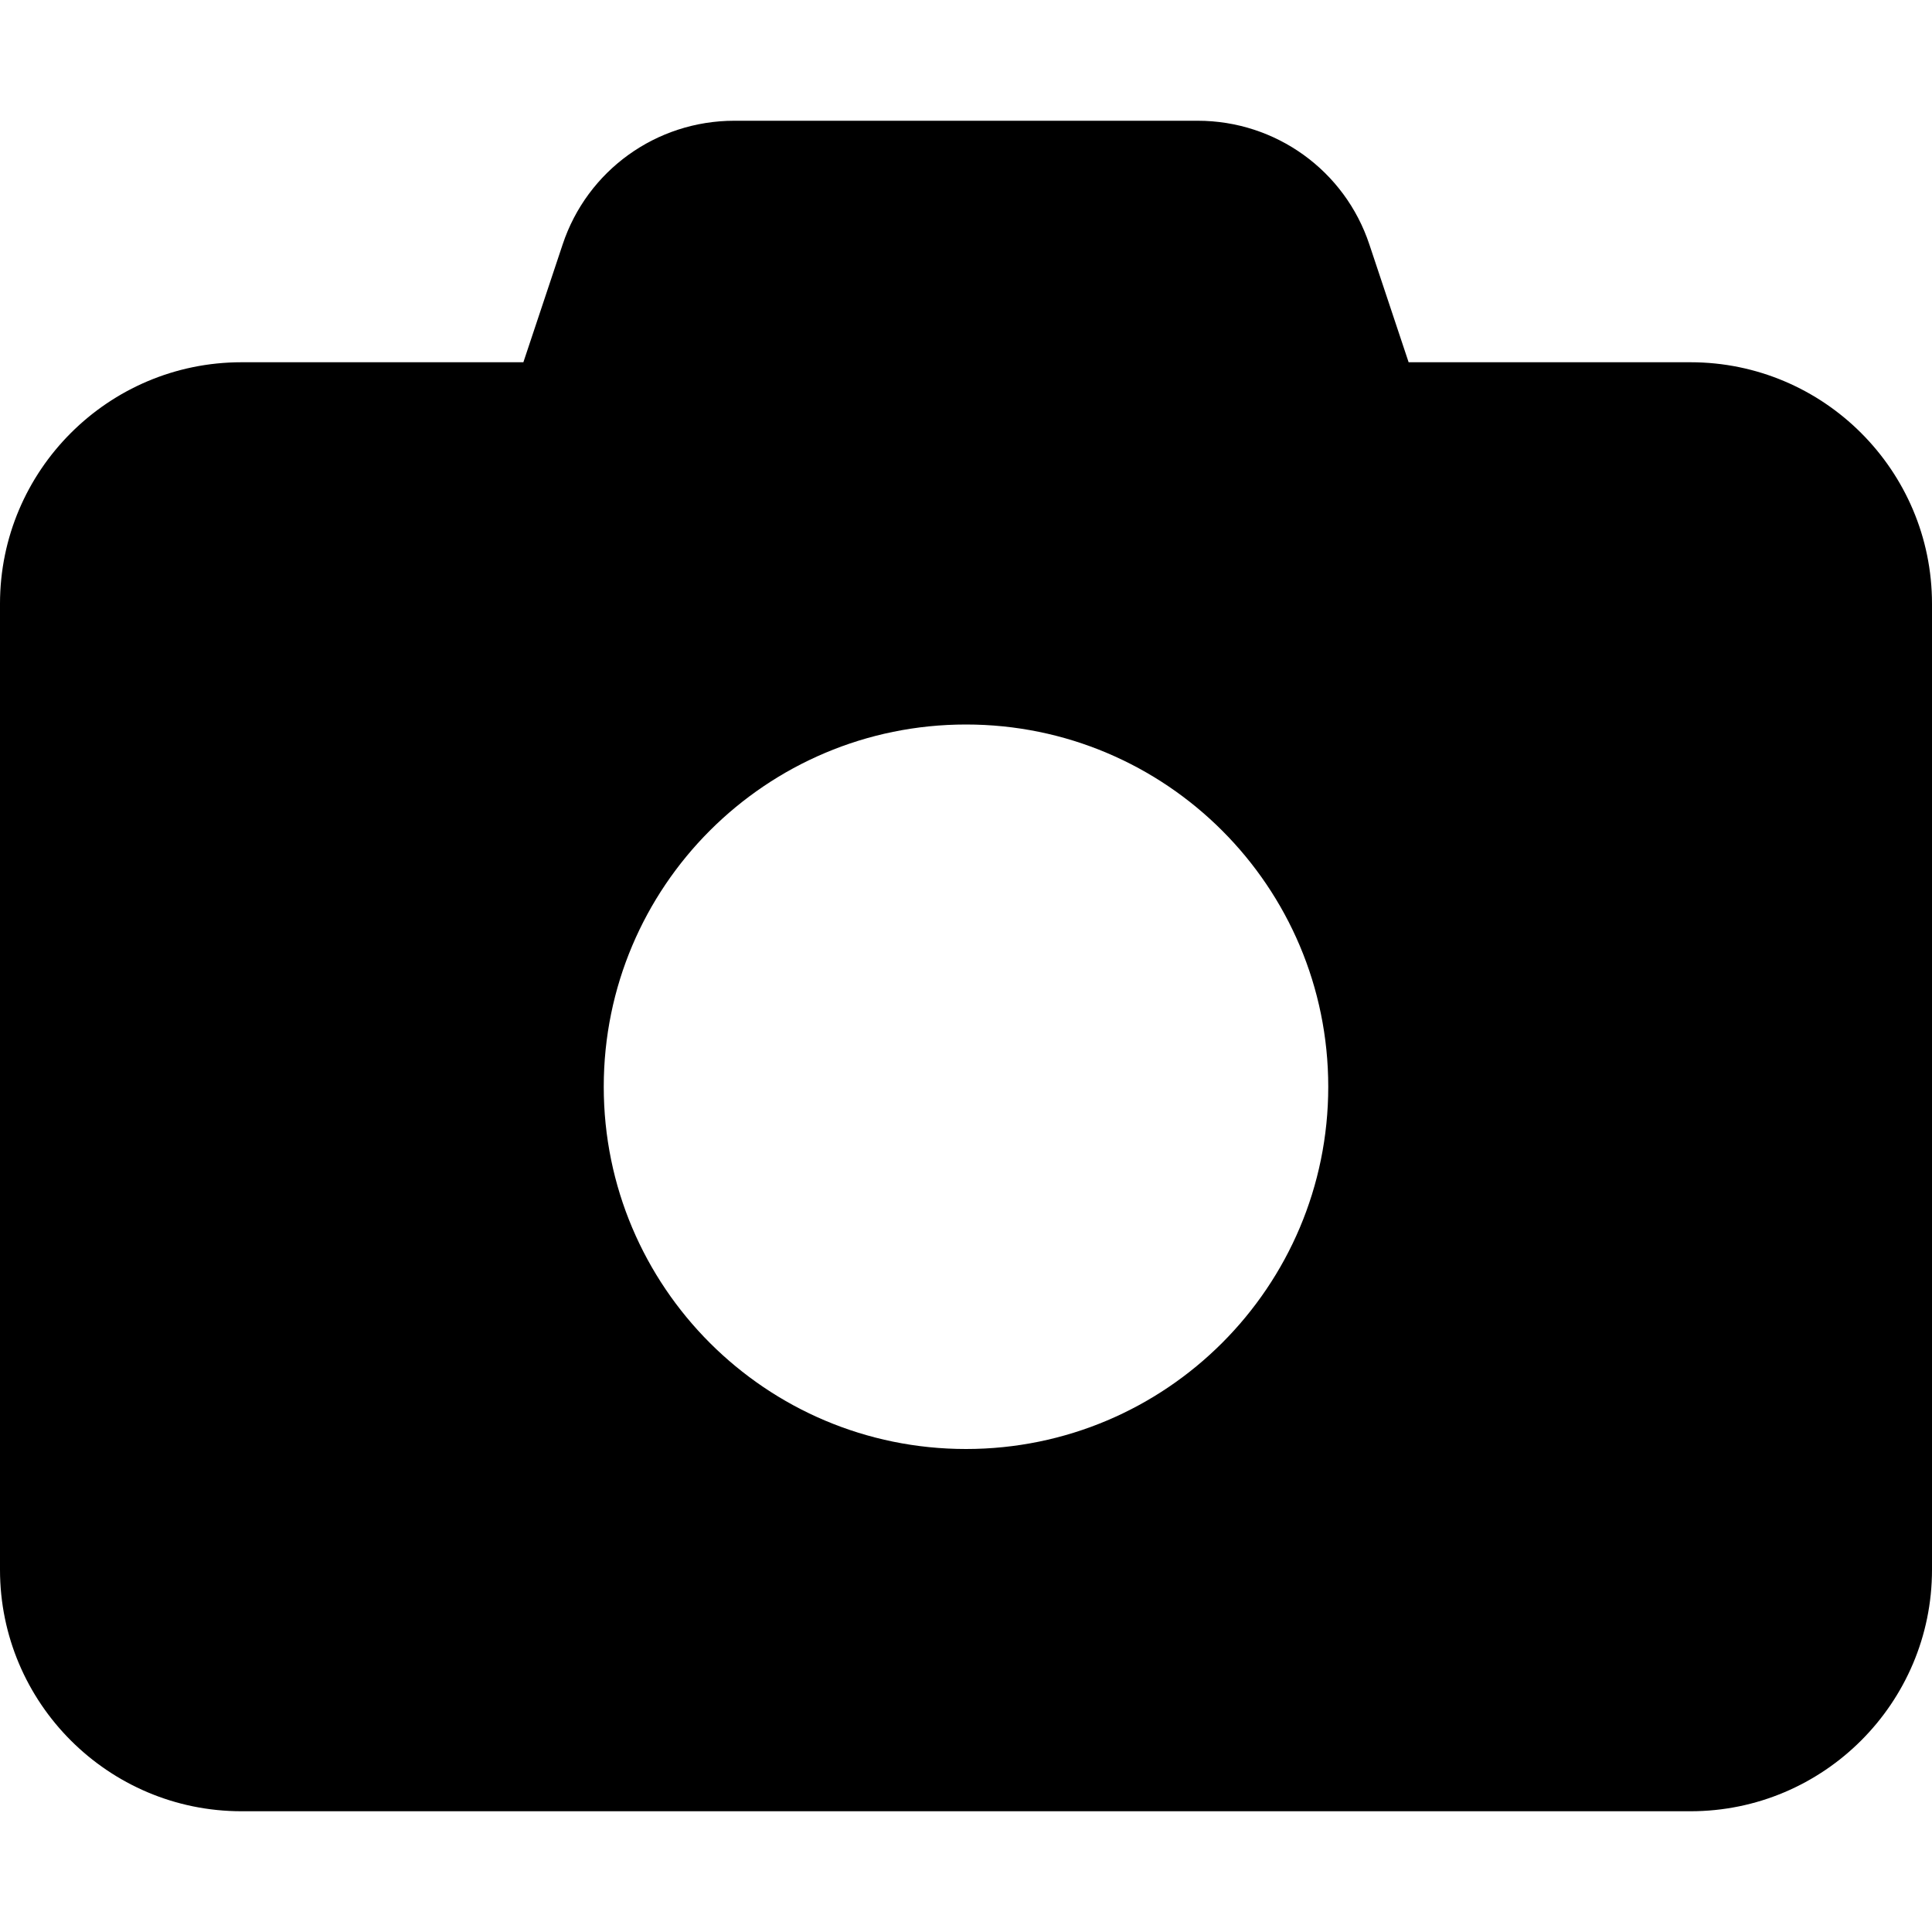
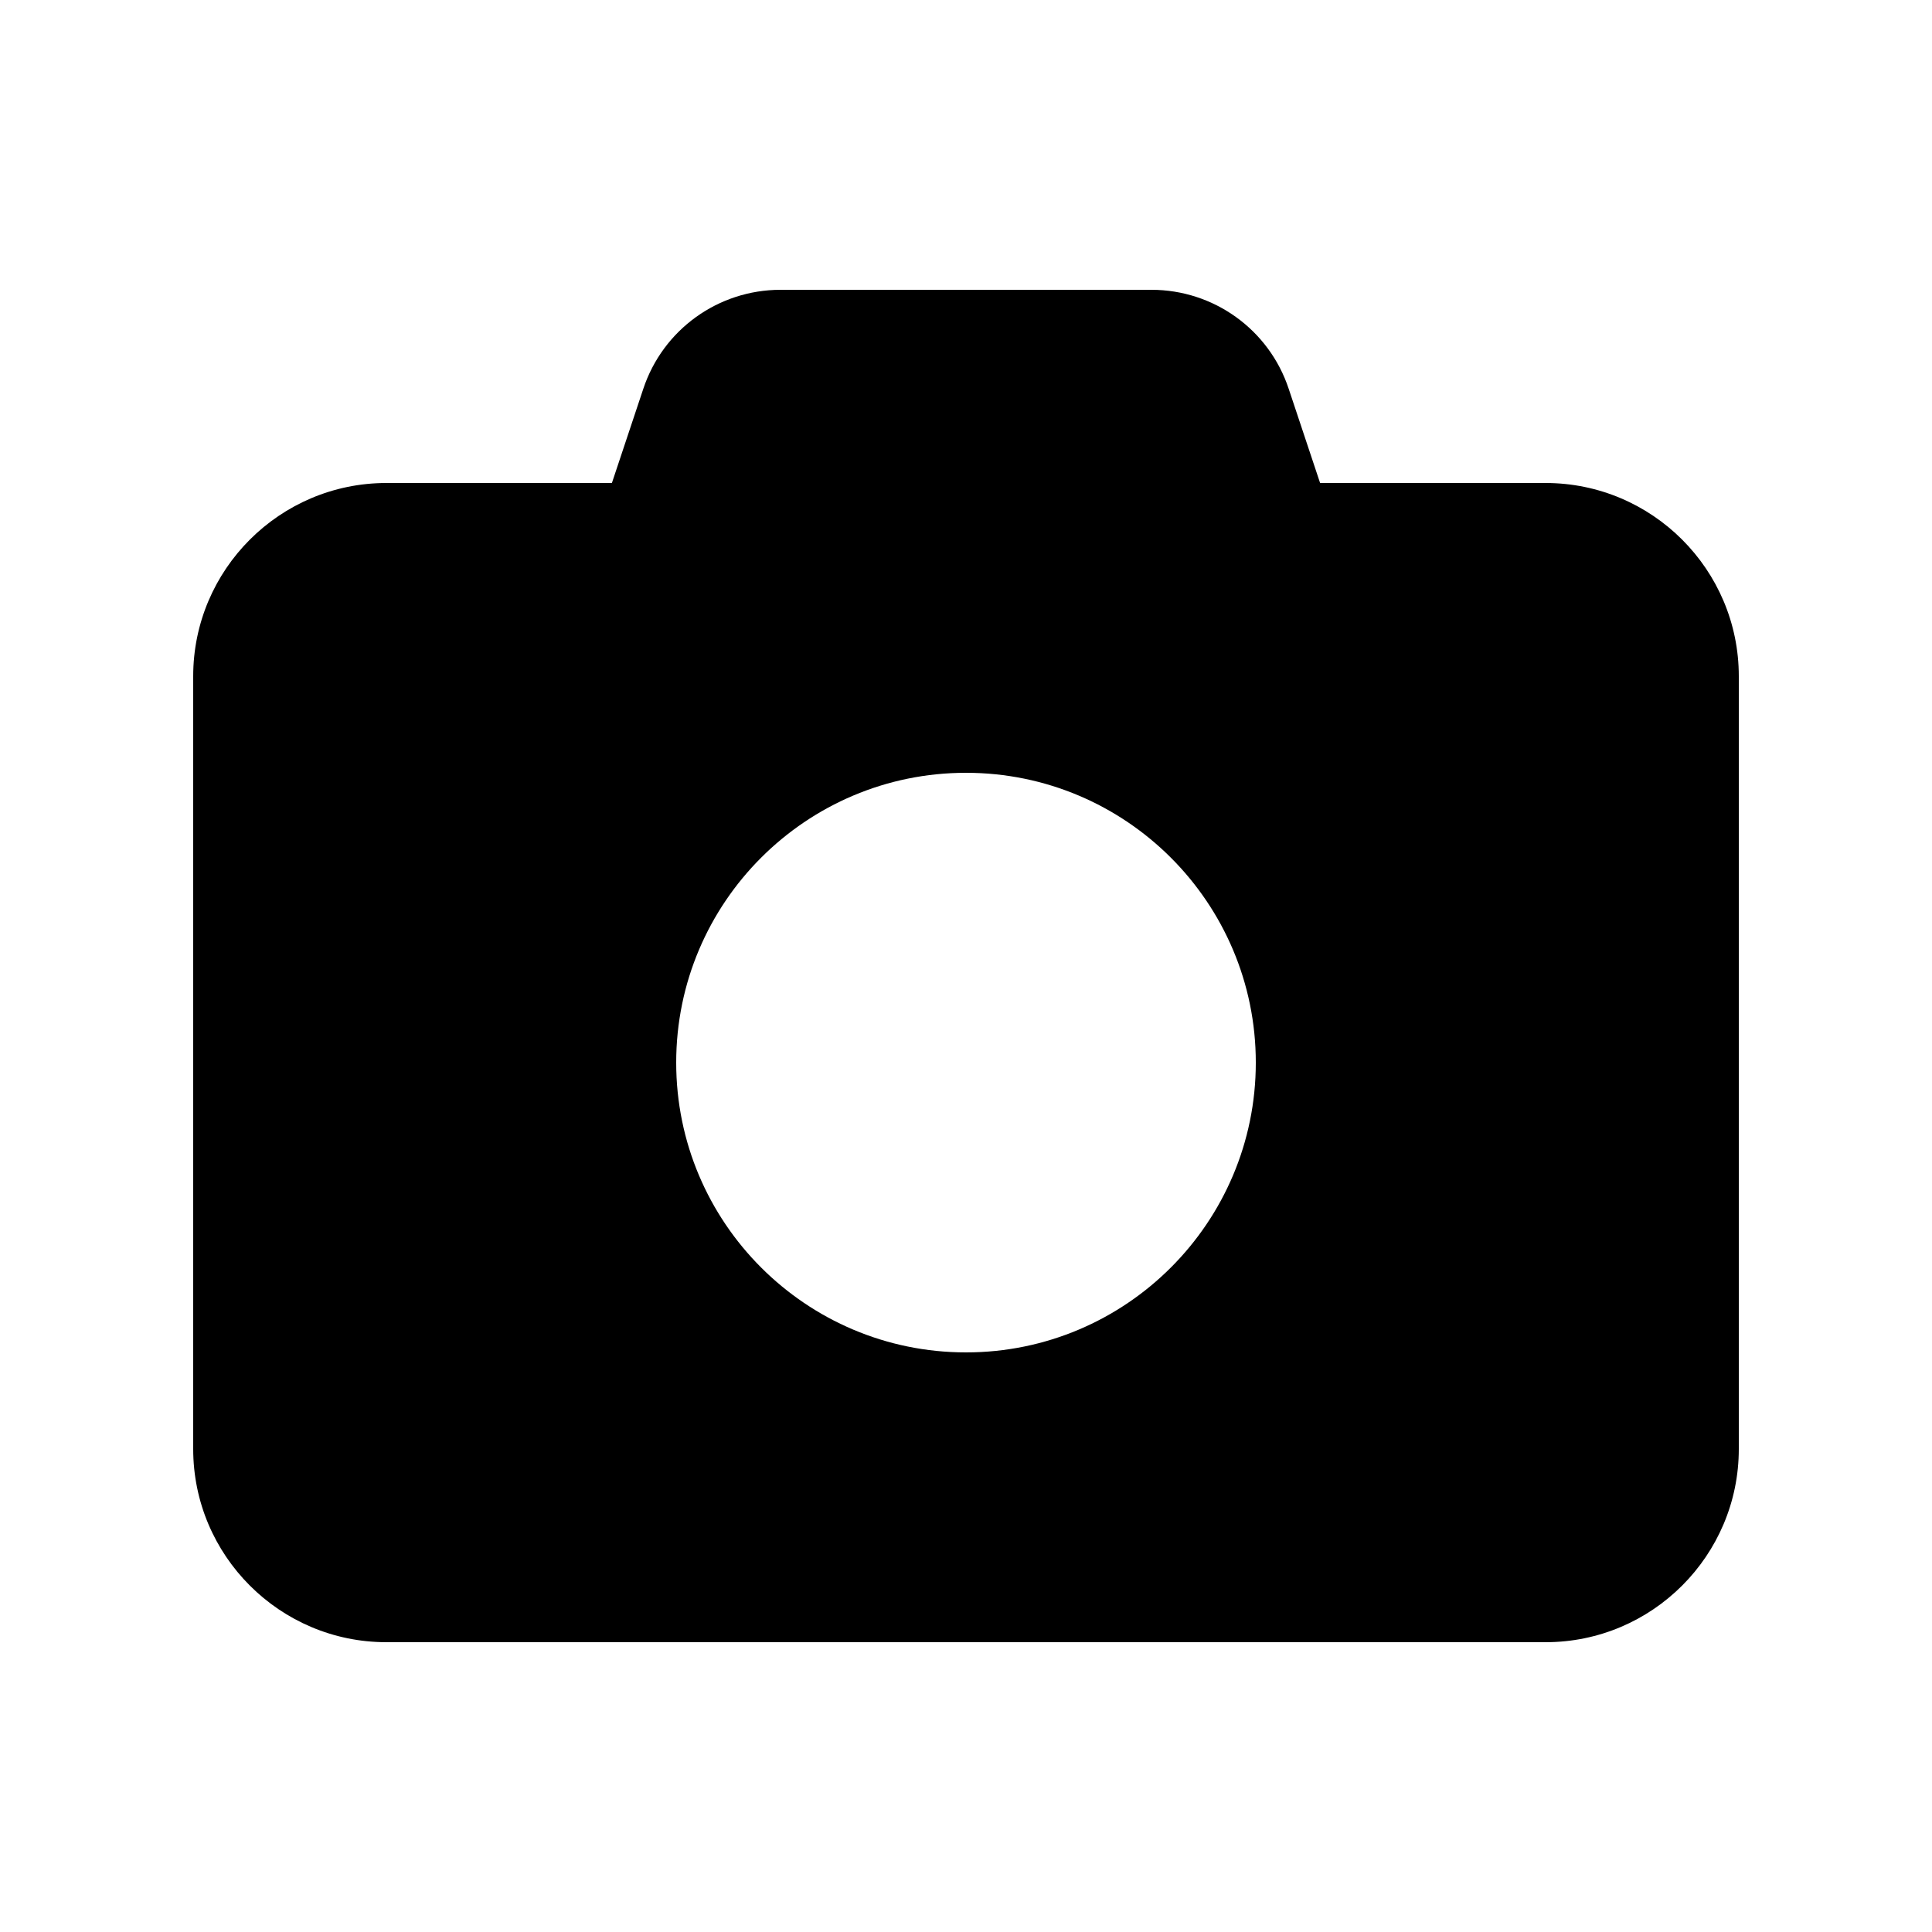
- <svg xmlns="http://www.w3.org/2000/svg" viewBox="0 0 512 512">
-   <path d="M149.1 64.8L138.7 96H64C28.7 96 0 124.7 0 160V416c0 35.3 28.7 64 64 64H448c35.3 0 64-28.7 64-64V160c0-35.3-28.7-64-64-64H373.3L362.9 64.8C356.4 45.2 338.1 32 317.4 32H194.6c-20.7 0-39 13.2-45.5 32.8zM256 192a96 96 0 1 1 0 192 96 96 0 1 1 0-192z" fill="currentColor" />
+ <svg xmlns="http://www.w3.org/2000/svg" viewBox="0 0 640 640" fill="currentColor">
+   <path d="M213.1 128.8 202.7 160H128c-35.3 0-64 28.7-64 64v256c0 35.3 28.7 64 64 64h384c35.3 0 64-28.7 64-64V224c0-35.3-28.7-64-64-64h-74.7l-10.4-31.2c-6.5-19.6-24.8-32.8-45.5-32.8H258.6c-20.7 0-39 13.2-45.5 32.8M320 256c53 0 96 43 96 96s-43 96-96 96-96-43-96-96 43-96 96-96" />
</svg>
